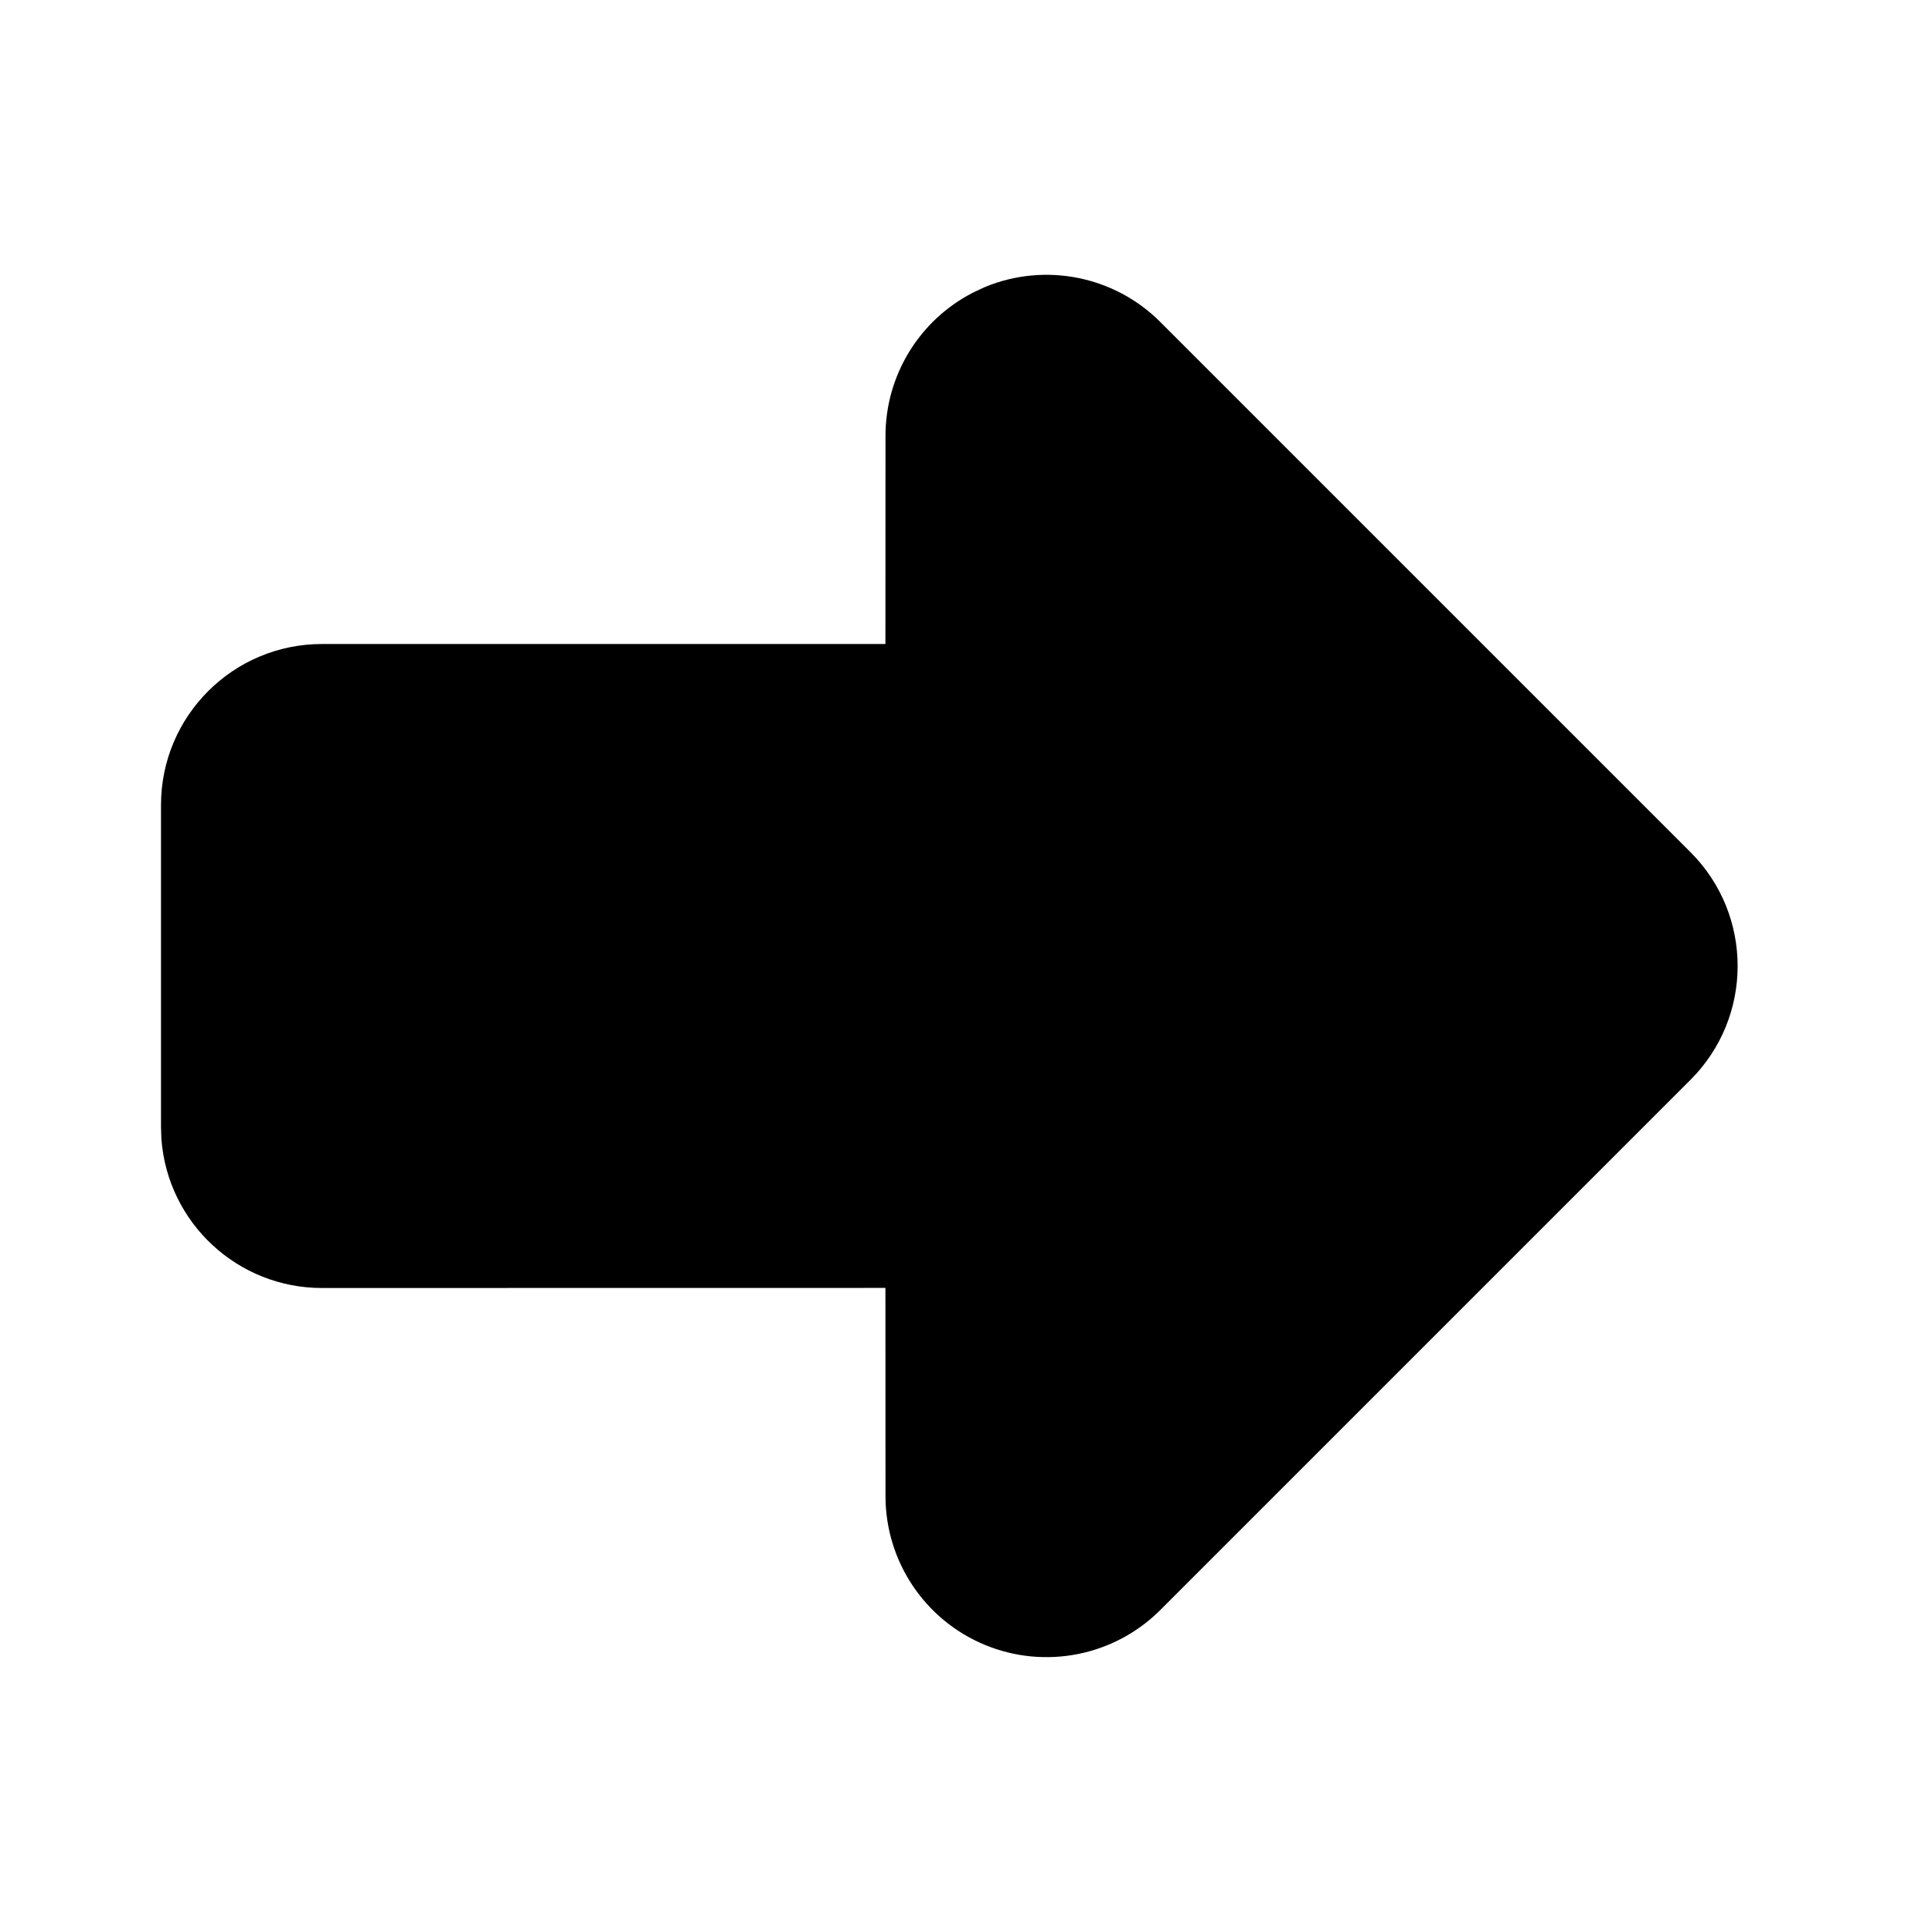
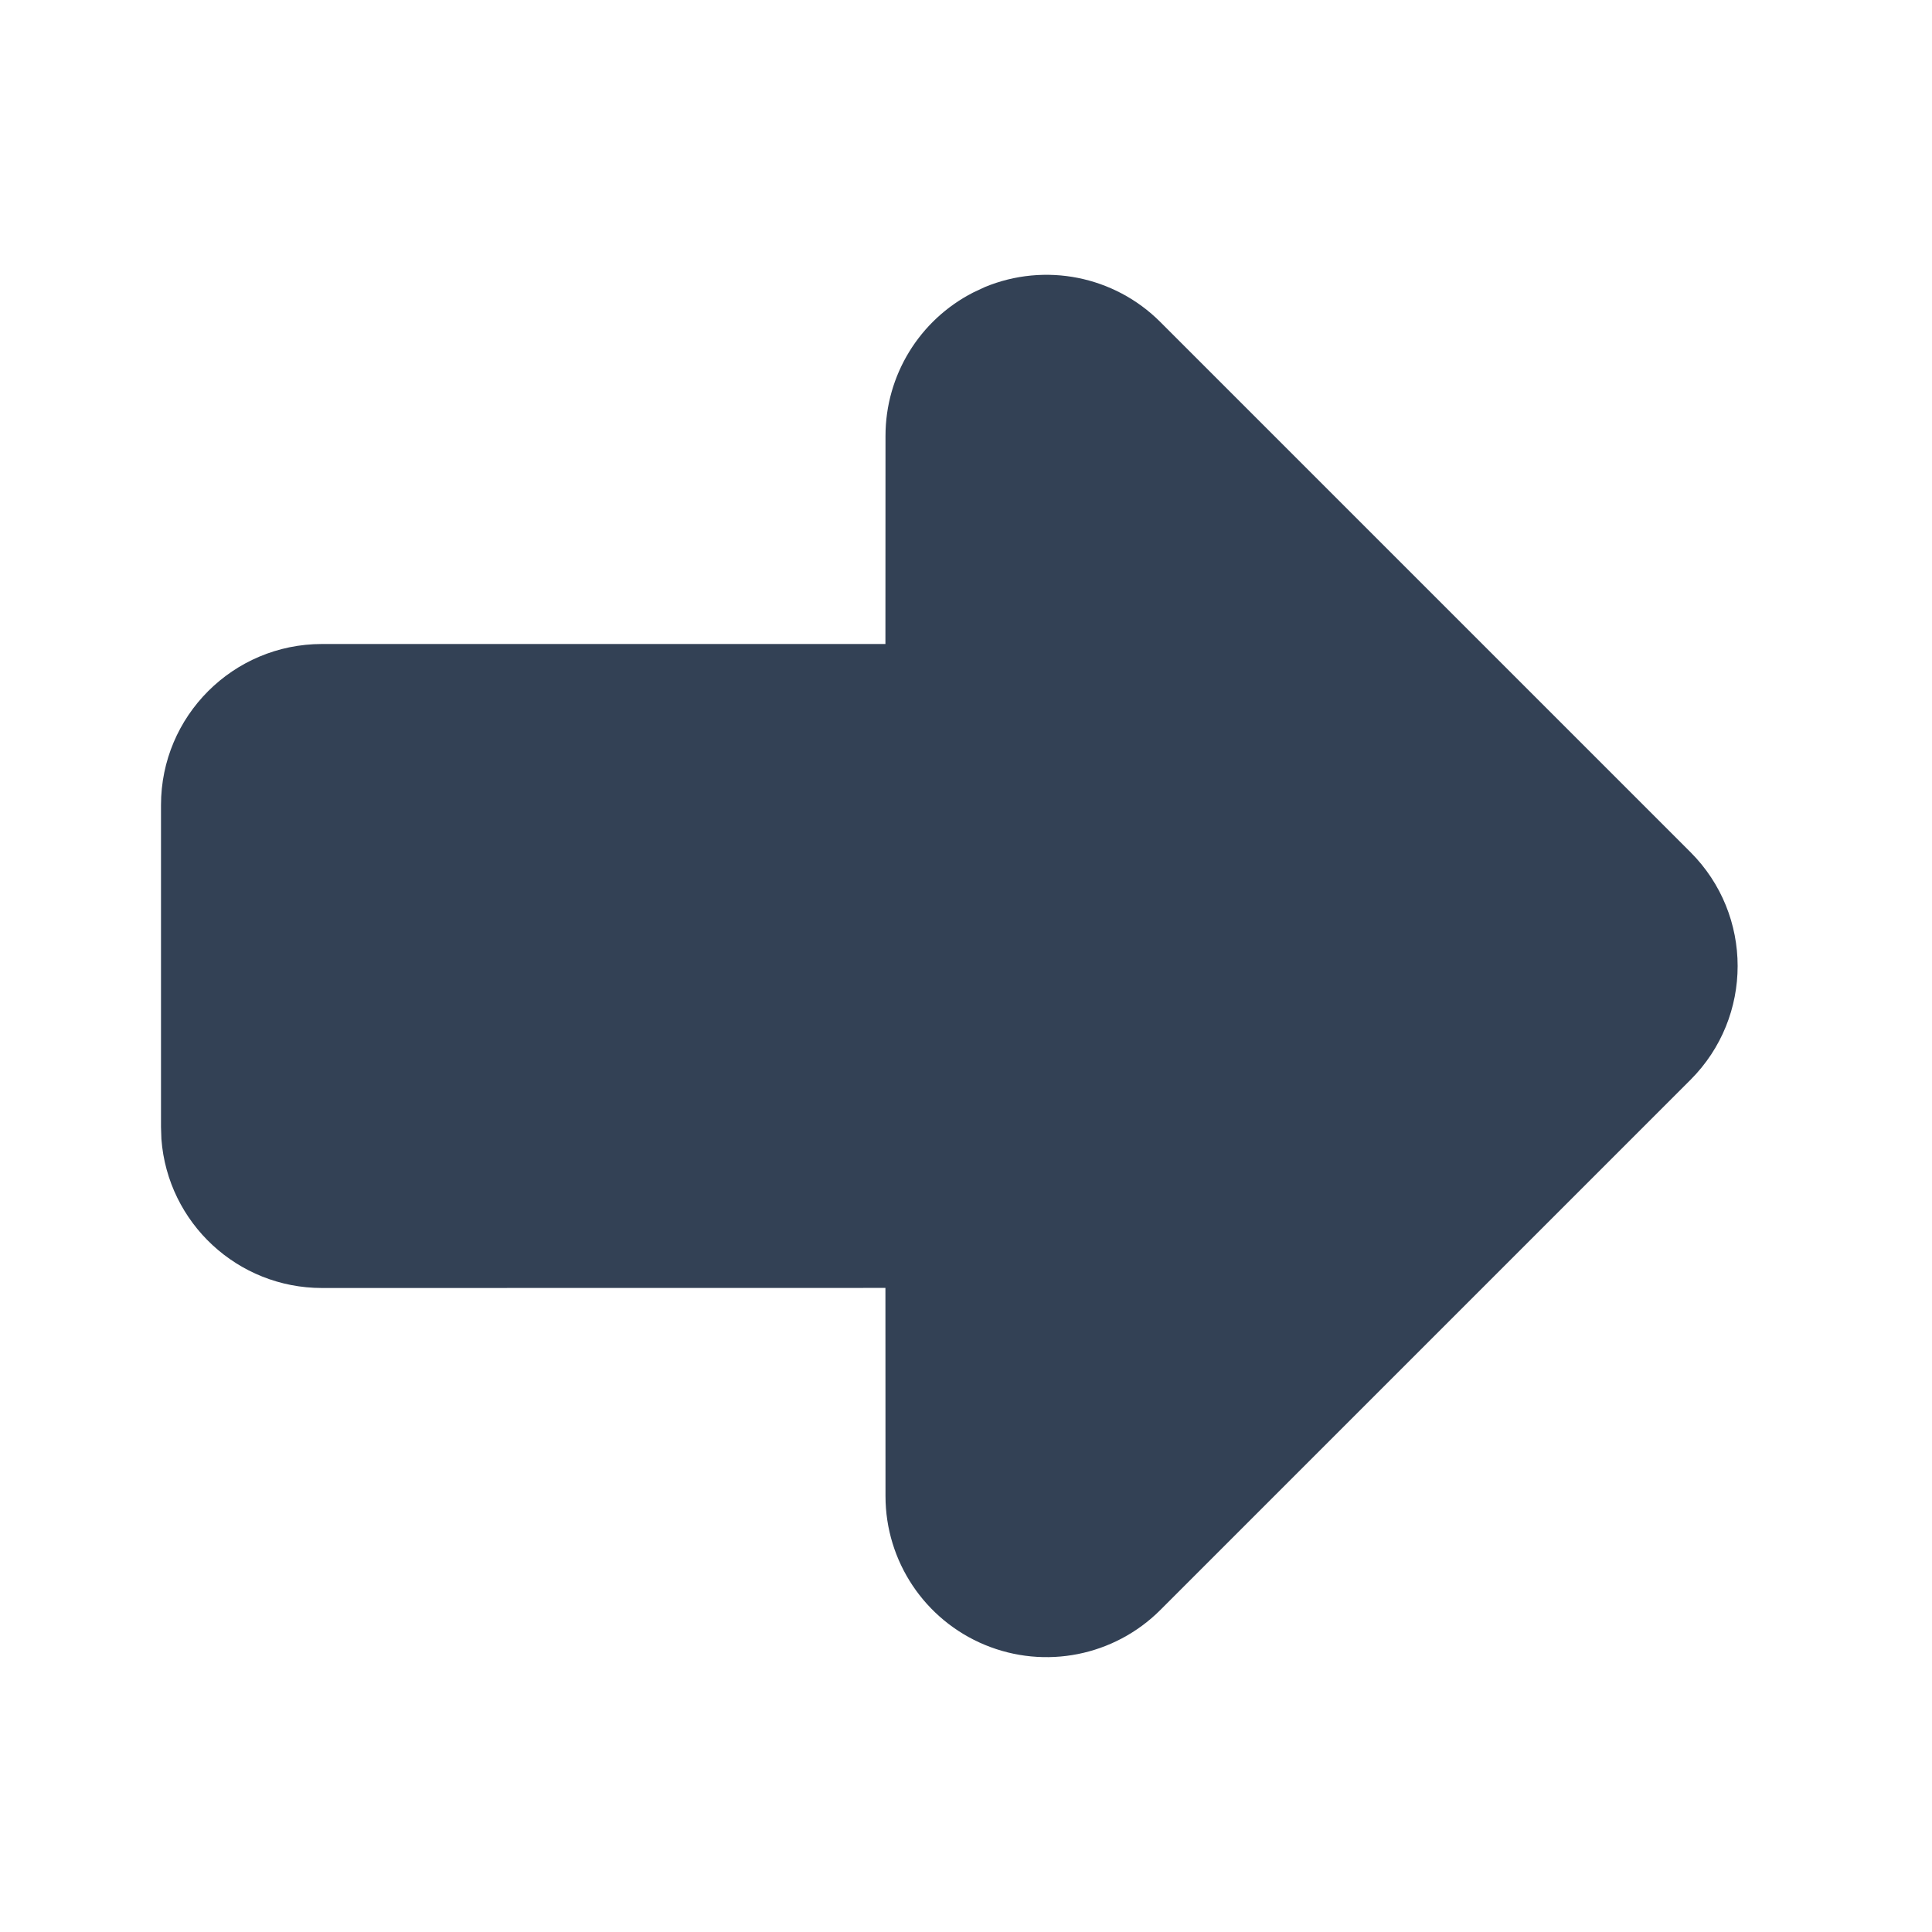
<svg xmlns="http://www.w3.org/2000/svg" width="1em" height="1em" viewBox="0 0 24 24">
-   <path fill="currentColor" d="M12.089 3.634A2 2 0 0 0 11 5.414L10.999 8H4a2 2 0 0 0-2 2v4l.005.15A2 2 0 0 0 4 16l6.999-.001l.001 2.587A2 2 0 0 0 14.414 20L21 13.414a2 2 0 0 0 0-2.828L14.414 4a2 2 0 0 0-2.18-.434z" />
+   <path fill="#334155" d="M12.089 3.634A2 2 0 0 0 11 5.414L10.999 8H4a2 2 0 0 0-2 2v4l.005.15A2 2 0 0 0 4 16l6.999-.001l.001 2.587A2 2 0 0 0 14.414 20L21 13.414a2 2 0 0 0 0-2.828L14.414 4a2 2 0 0 0-2.18-.434z" />
</svg>
